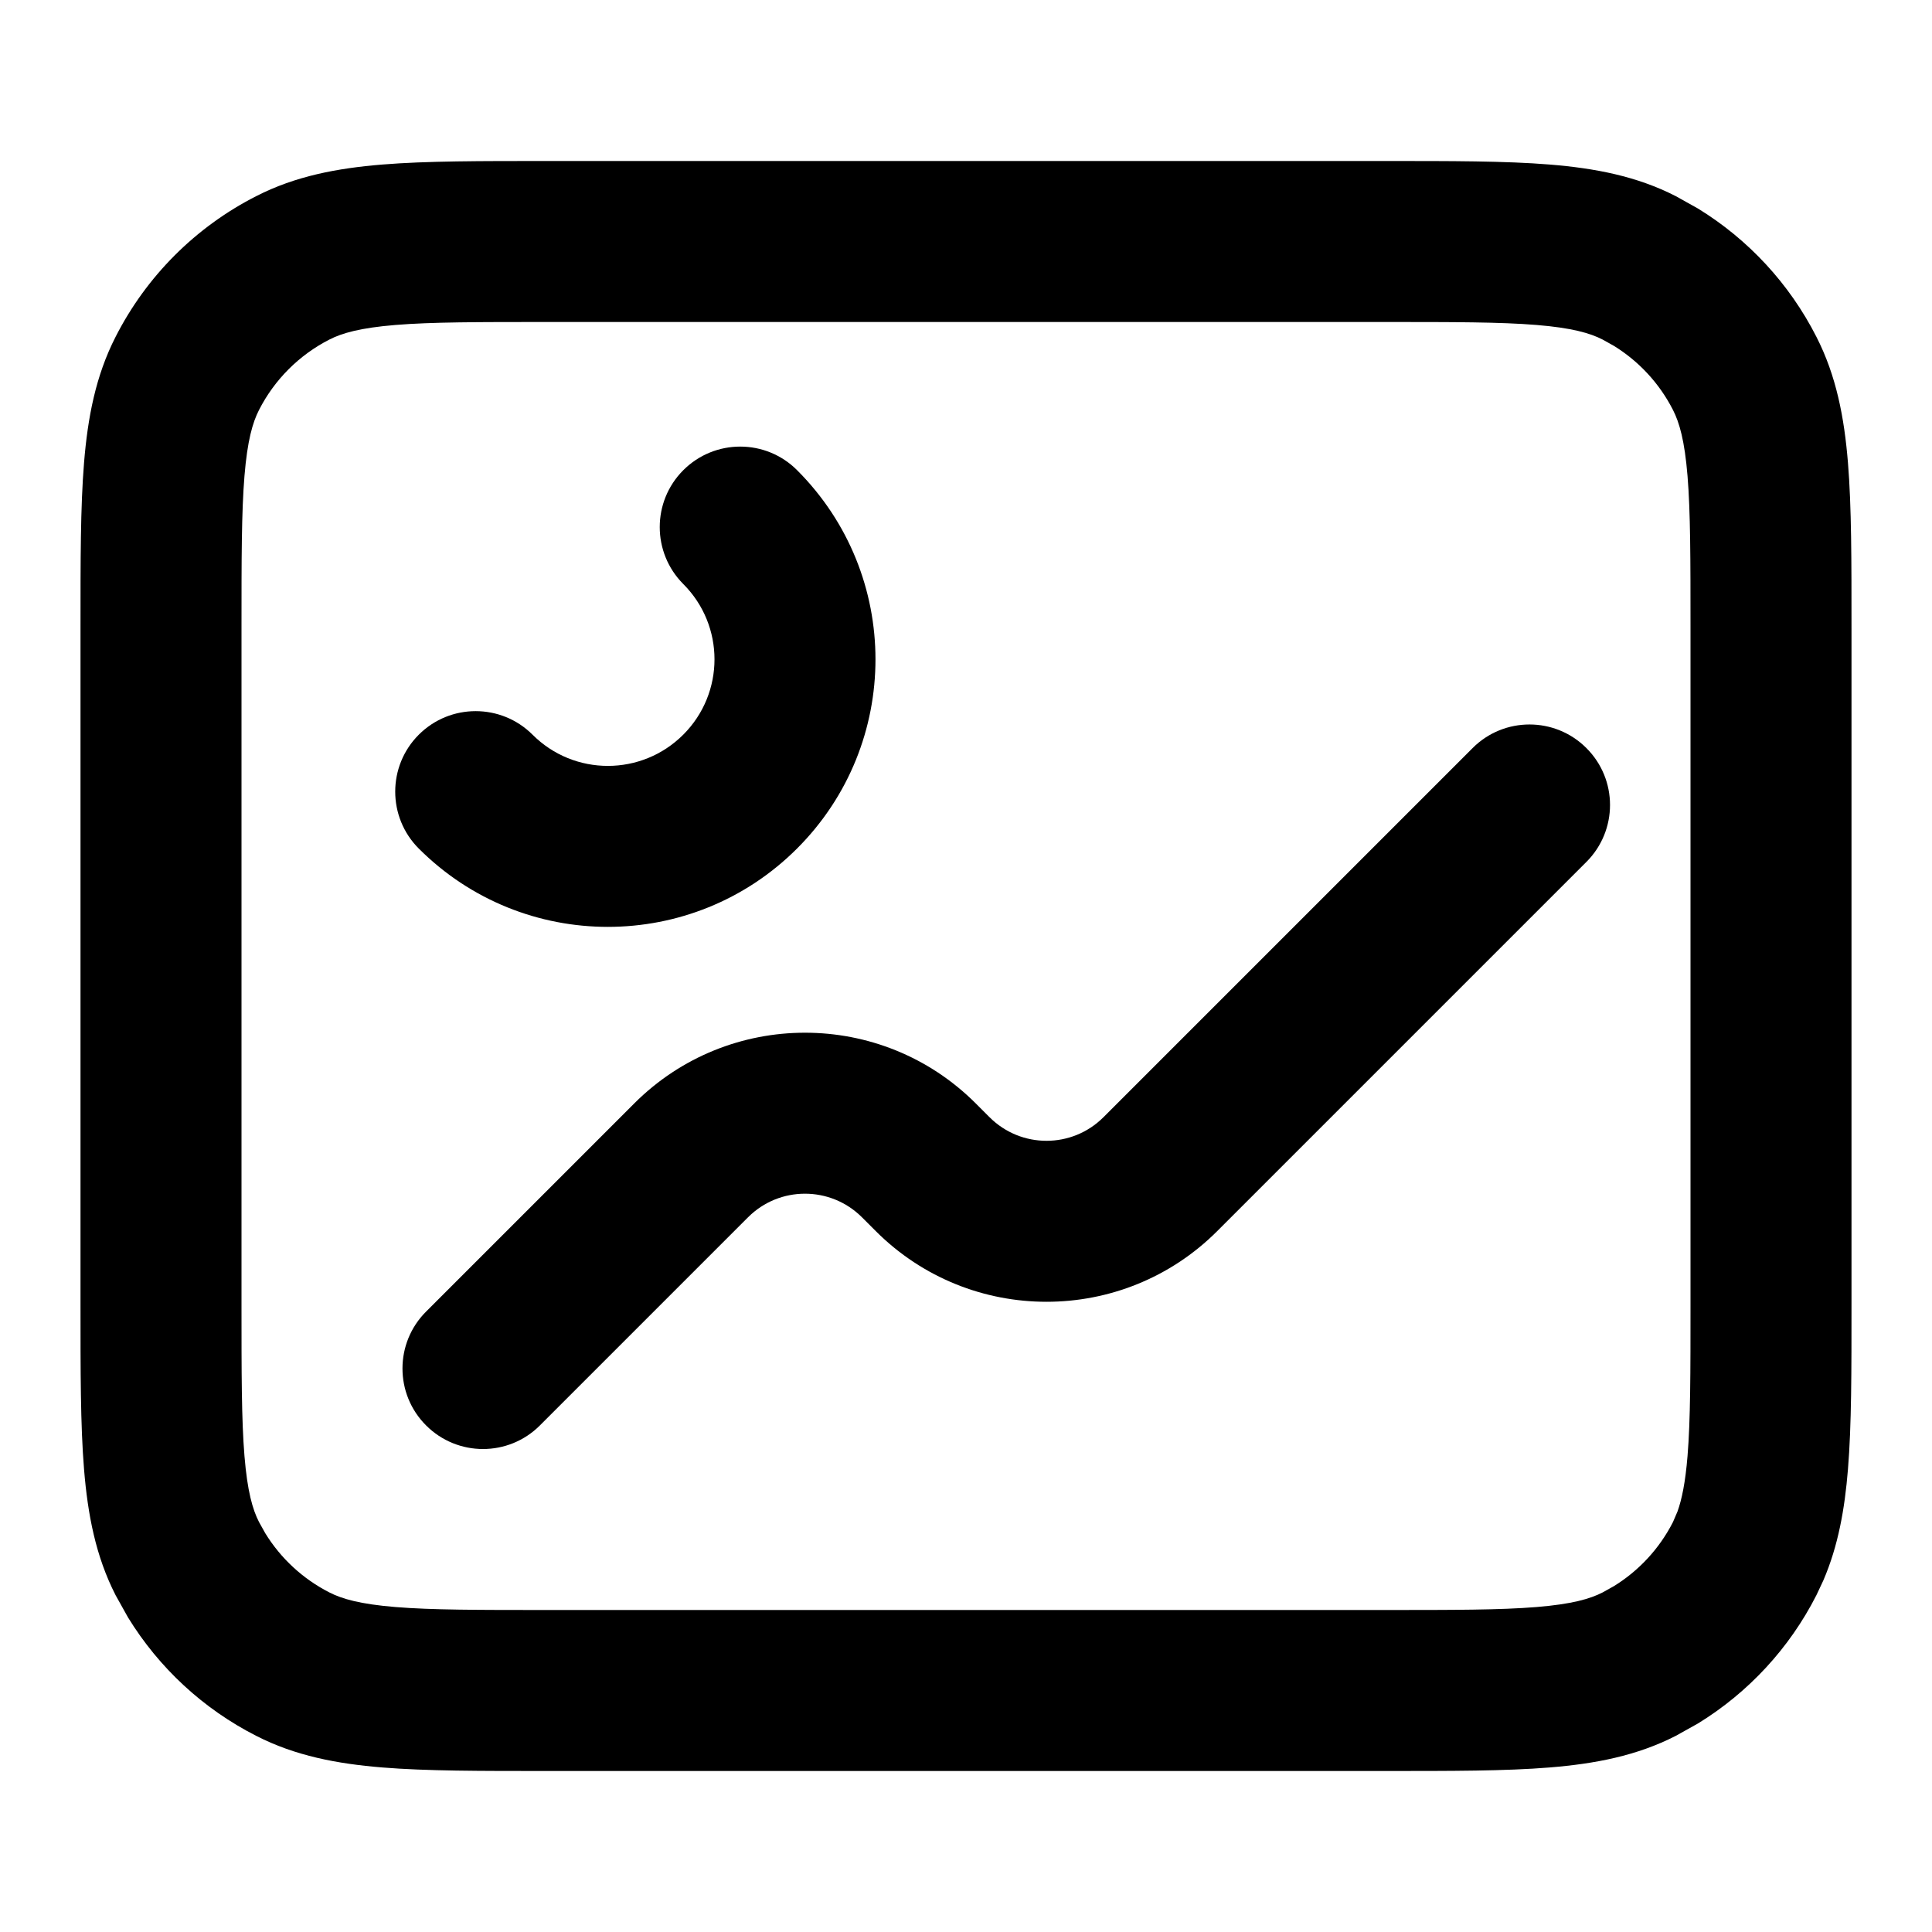
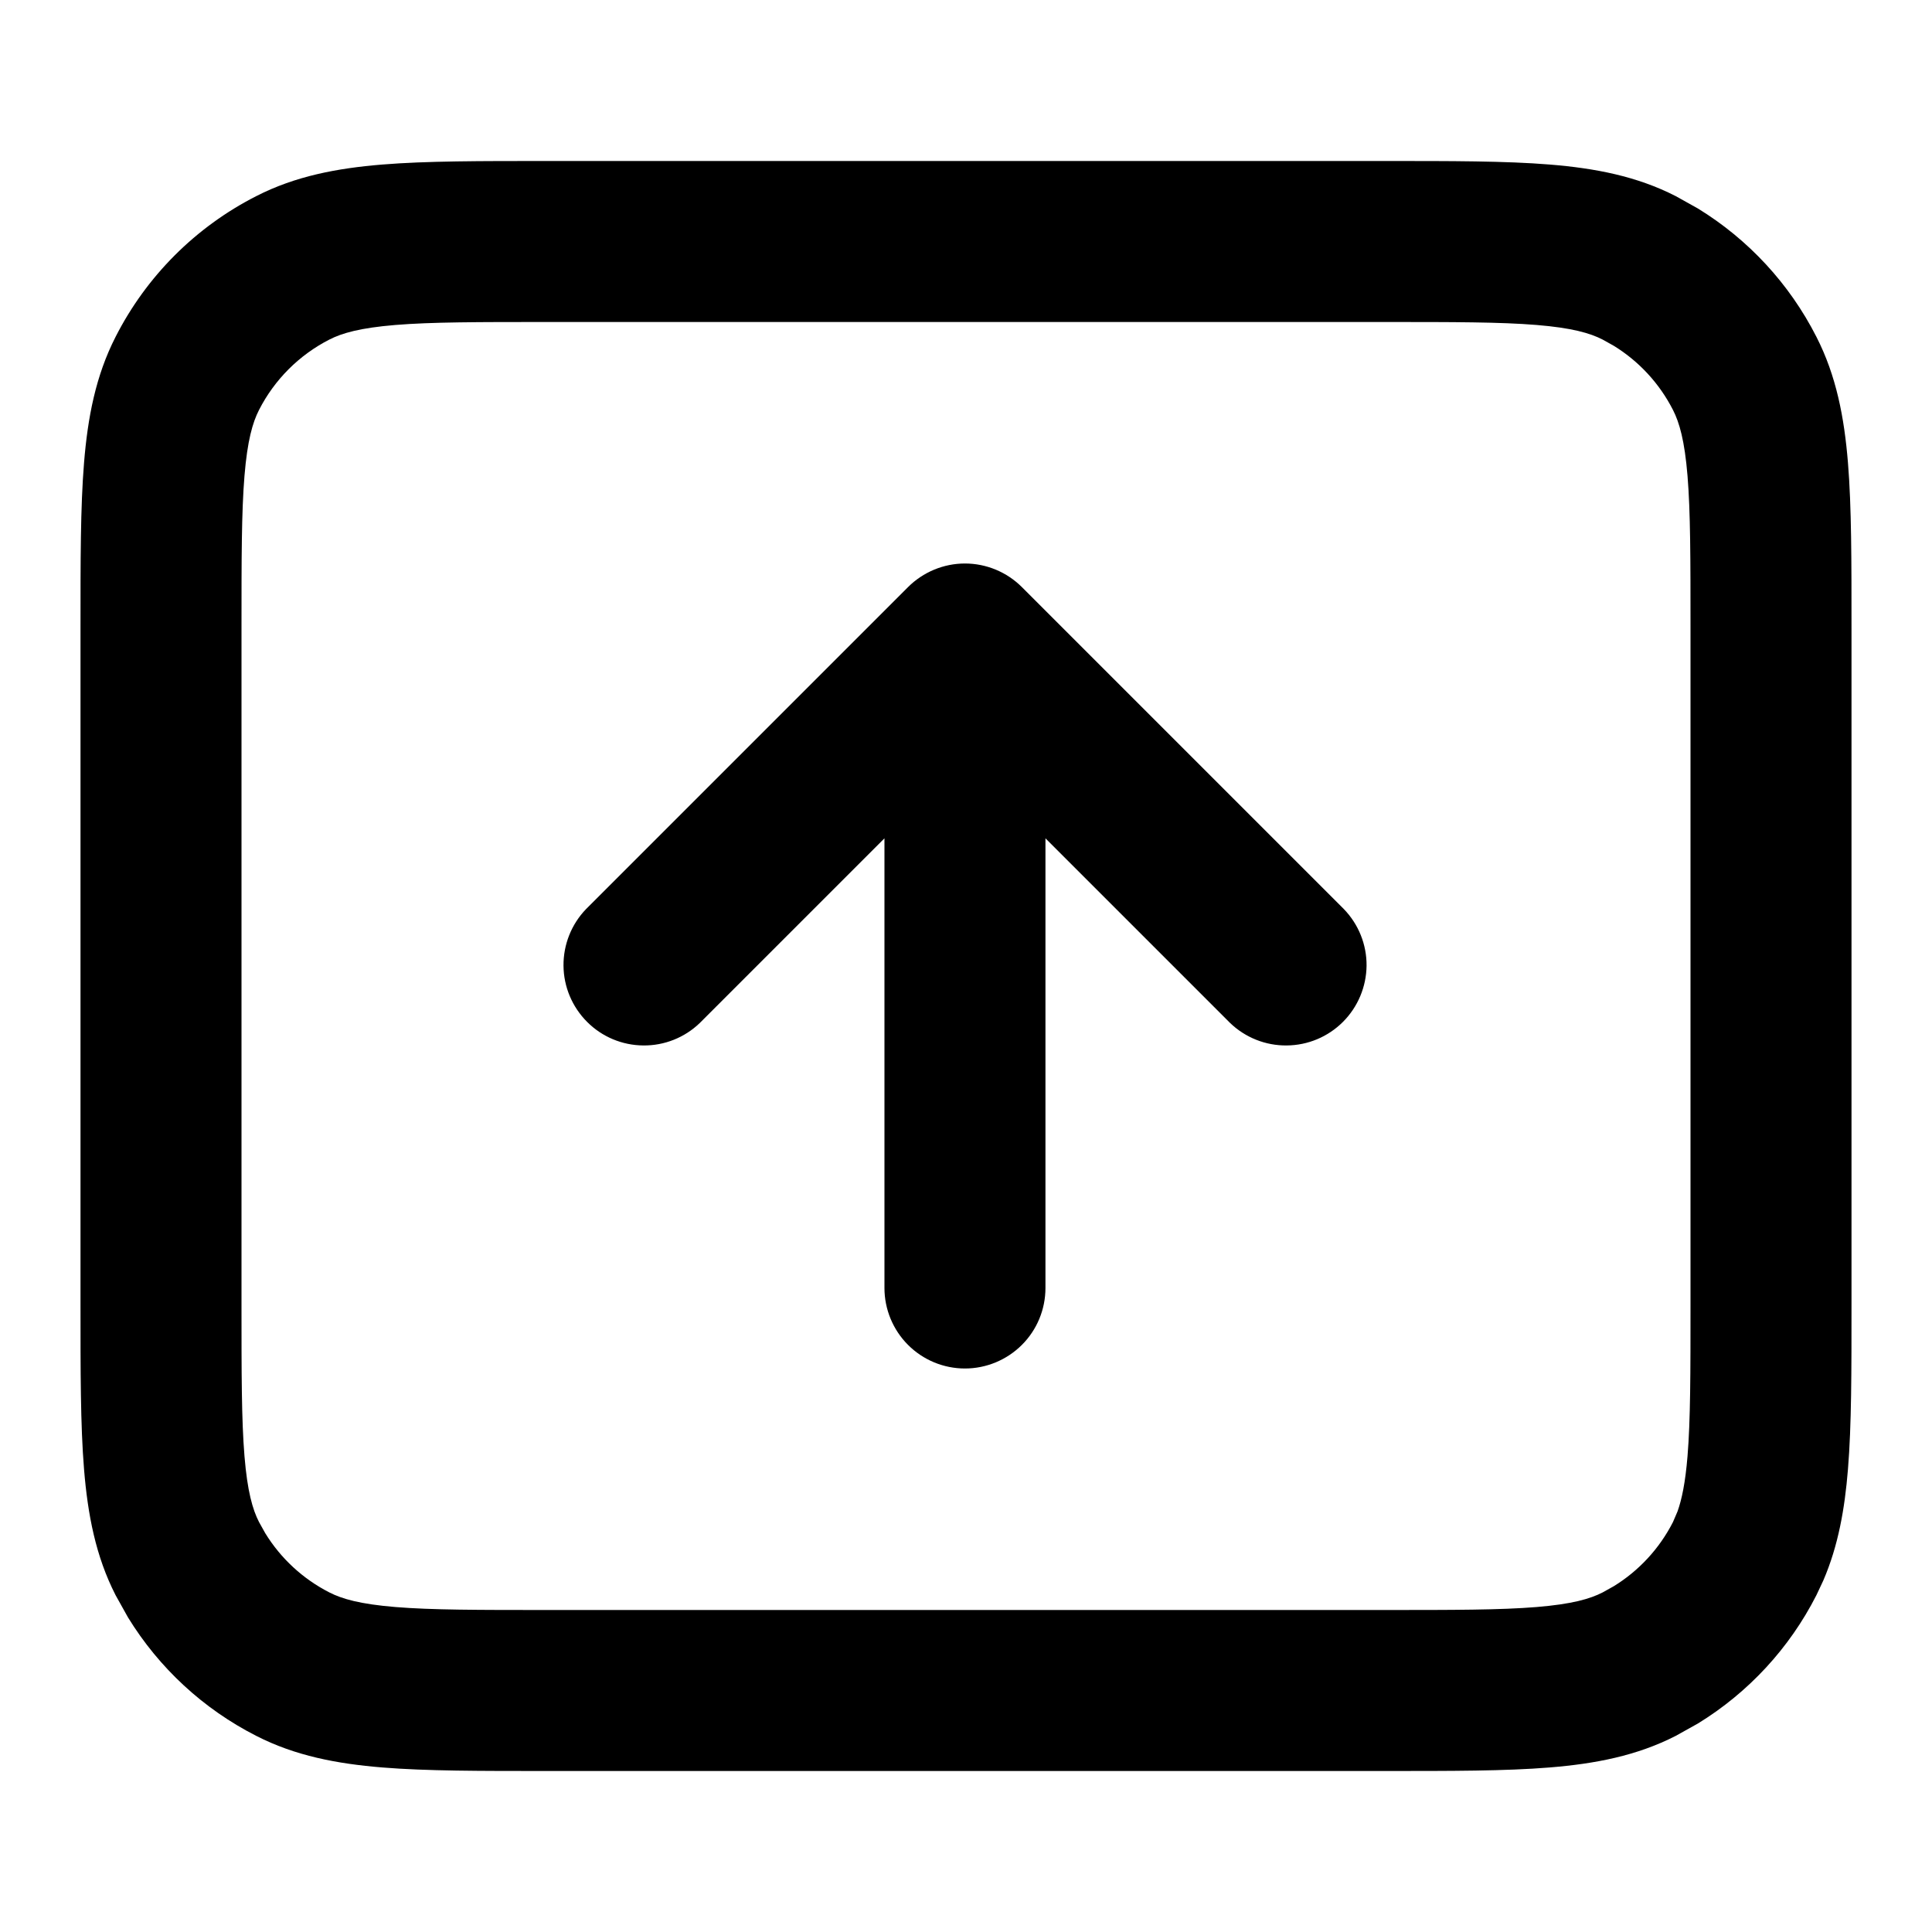
<svg xmlns="http://www.w3.org/2000/svg" width="24" height="24" viewBox="0 0 24 24" fill="none">
-   <path d="M18.293 9.293C18.683 8.902 19.317 8.902 19.707 9.293C20.098 9.683 20.098 10.316 19.707 10.707L15.121 15.293C13.95 16.464 12.05 16.464 10.879 15.293L10.707 15.121C10.316 14.731 9.683 14.731 9.293 15.121L6.707 17.707C6.317 18.098 5.683 18.098 5.293 17.707C4.902 17.317 4.902 16.683 5.293 16.293L7.879 13.707C9.05 12.536 10.95 12.536 12.121 13.707L12.293 13.879C12.684 14.269 13.316 14.269 13.707 13.879L18.293 9.293Z" fill="black" />
-   <path d="M8.488 5.841C8.879 5.45 9.512 5.45 9.902 5.841C11.2 7.139 11.2 9.242 9.902 10.54C8.604 11.838 6.5 11.839 5.202 10.541C4.812 10.151 4.812 9.517 5.202 9.127C5.593 8.736 6.226 8.737 6.616 9.127C7.133 9.644 7.971 9.643 8.488 9.126C9.005 8.609 9.005 7.772 8.488 7.255C8.098 6.864 8.098 6.231 8.488 5.841Z" fill="black" />
+   <path d="M11.987 7C12.252 7 12.507 7.106 12.694 7.293L16.694 11.293C16.877 11.482 16.978 11.734 16.976 11.996C16.973 12.258 16.868 12.509 16.683 12.694C16.497 12.88 16.247 12.985 15.984 12.987C15.722 12.99 15.469 12.889 15.28 12.707L12.987 10.414V16C12.987 16.265 12.882 16.52 12.694 16.707C12.507 16.894 12.252 17 11.987 17C11.722 17 11.468 16.895 11.28 16.707C11.093 16.52 10.987 16.265 10.987 16V10.414L8.694 12.707C8.506 12.889 8.253 12.99 7.991 12.987C7.729 12.985 7.478 12.88 7.293 12.694C7.108 12.509 7.002 12.258 7 11.996C6.998 11.734 7.098 11.482 7.28 11.293L11.28 7.293C11.468 7.106 11.722 7 11.987 7Z" fill="black" />
  <path fill-rule="evenodd" clip-rule="evenodd" d="M17.2 2C18.024 2 18.702 1.999 19.252 2.044C19.814 2.09 20.331 2.188 20.816 2.436L21.092 2.59C21.718 2.974 22.229 3.525 22.564 4.184C22.812 4.669 22.91 5.186 22.956 5.748C23.001 6.298 23 6.976 23 7.8V16.2C23 17.024 23.001 17.702 22.956 18.252C22.916 18.744 22.836 19.201 22.65 19.633L22.564 19.816C22.229 20.475 21.718 21.026 21.092 21.41L20.816 21.564C20.331 21.812 19.814 21.91 19.252 21.956C18.702 22.001 18.024 22 17.2 22H6.8C5.976 22 5.298 22.001 4.748 21.956C4.186 21.91 3.669 21.812 3.184 21.564C2.525 21.229 1.974 20.718 1.59 20.092L1.436 19.816C1.188 19.331 1.09 18.814 1.044 18.252C0.999 17.702 1 17.024 1 16.2V7.8C1 6.976 0.999 6.298 1.044 5.748C1.09 5.186 1.188 4.669 1.436 4.184C1.819 3.431 2.431 2.819 3.184 2.436C3.669 2.188 4.186 2.09 4.748 2.044C5.298 1.999 5.976 2 6.8 2H17.2ZM6.8 4C5.943 4 5.361 4 4.911 4.037C4.473 4.073 4.248 4.138 4.092 4.218C3.716 4.41 3.41 4.716 3.218 5.092C3.138 5.248 3.073 5.473 3.037 5.911C3 6.361 3 6.943 3 7.8V16.2C3 17.057 3 17.639 3.037 18.089C3.073 18.527 3.138 18.752 3.218 18.908L3.295 19.046C3.487 19.359 3.763 19.614 4.092 19.782C4.248 19.862 4.473 19.927 4.911 19.963C5.361 20 5.943 20 6.8 20H17.2C18.057 20 18.639 20 19.089 19.963C19.527 19.927 19.752 19.862 19.908 19.782L20.046 19.705C20.359 19.513 20.614 19.237 20.782 18.908L20.839 18.775C20.892 18.626 20.936 18.418 20.963 18.089C21 17.639 21 17.057 21 16.2V7.8C21 6.943 21 6.361 20.963 5.911C20.927 5.473 20.862 5.248 20.782 5.092C20.614 4.763 20.359 4.487 20.046 4.295L19.908 4.218C19.752 4.138 19.527 4.073 19.089 4.037C18.639 4 18.057 4 17.2 4H6.8Z" fill="black" />
</svg>
